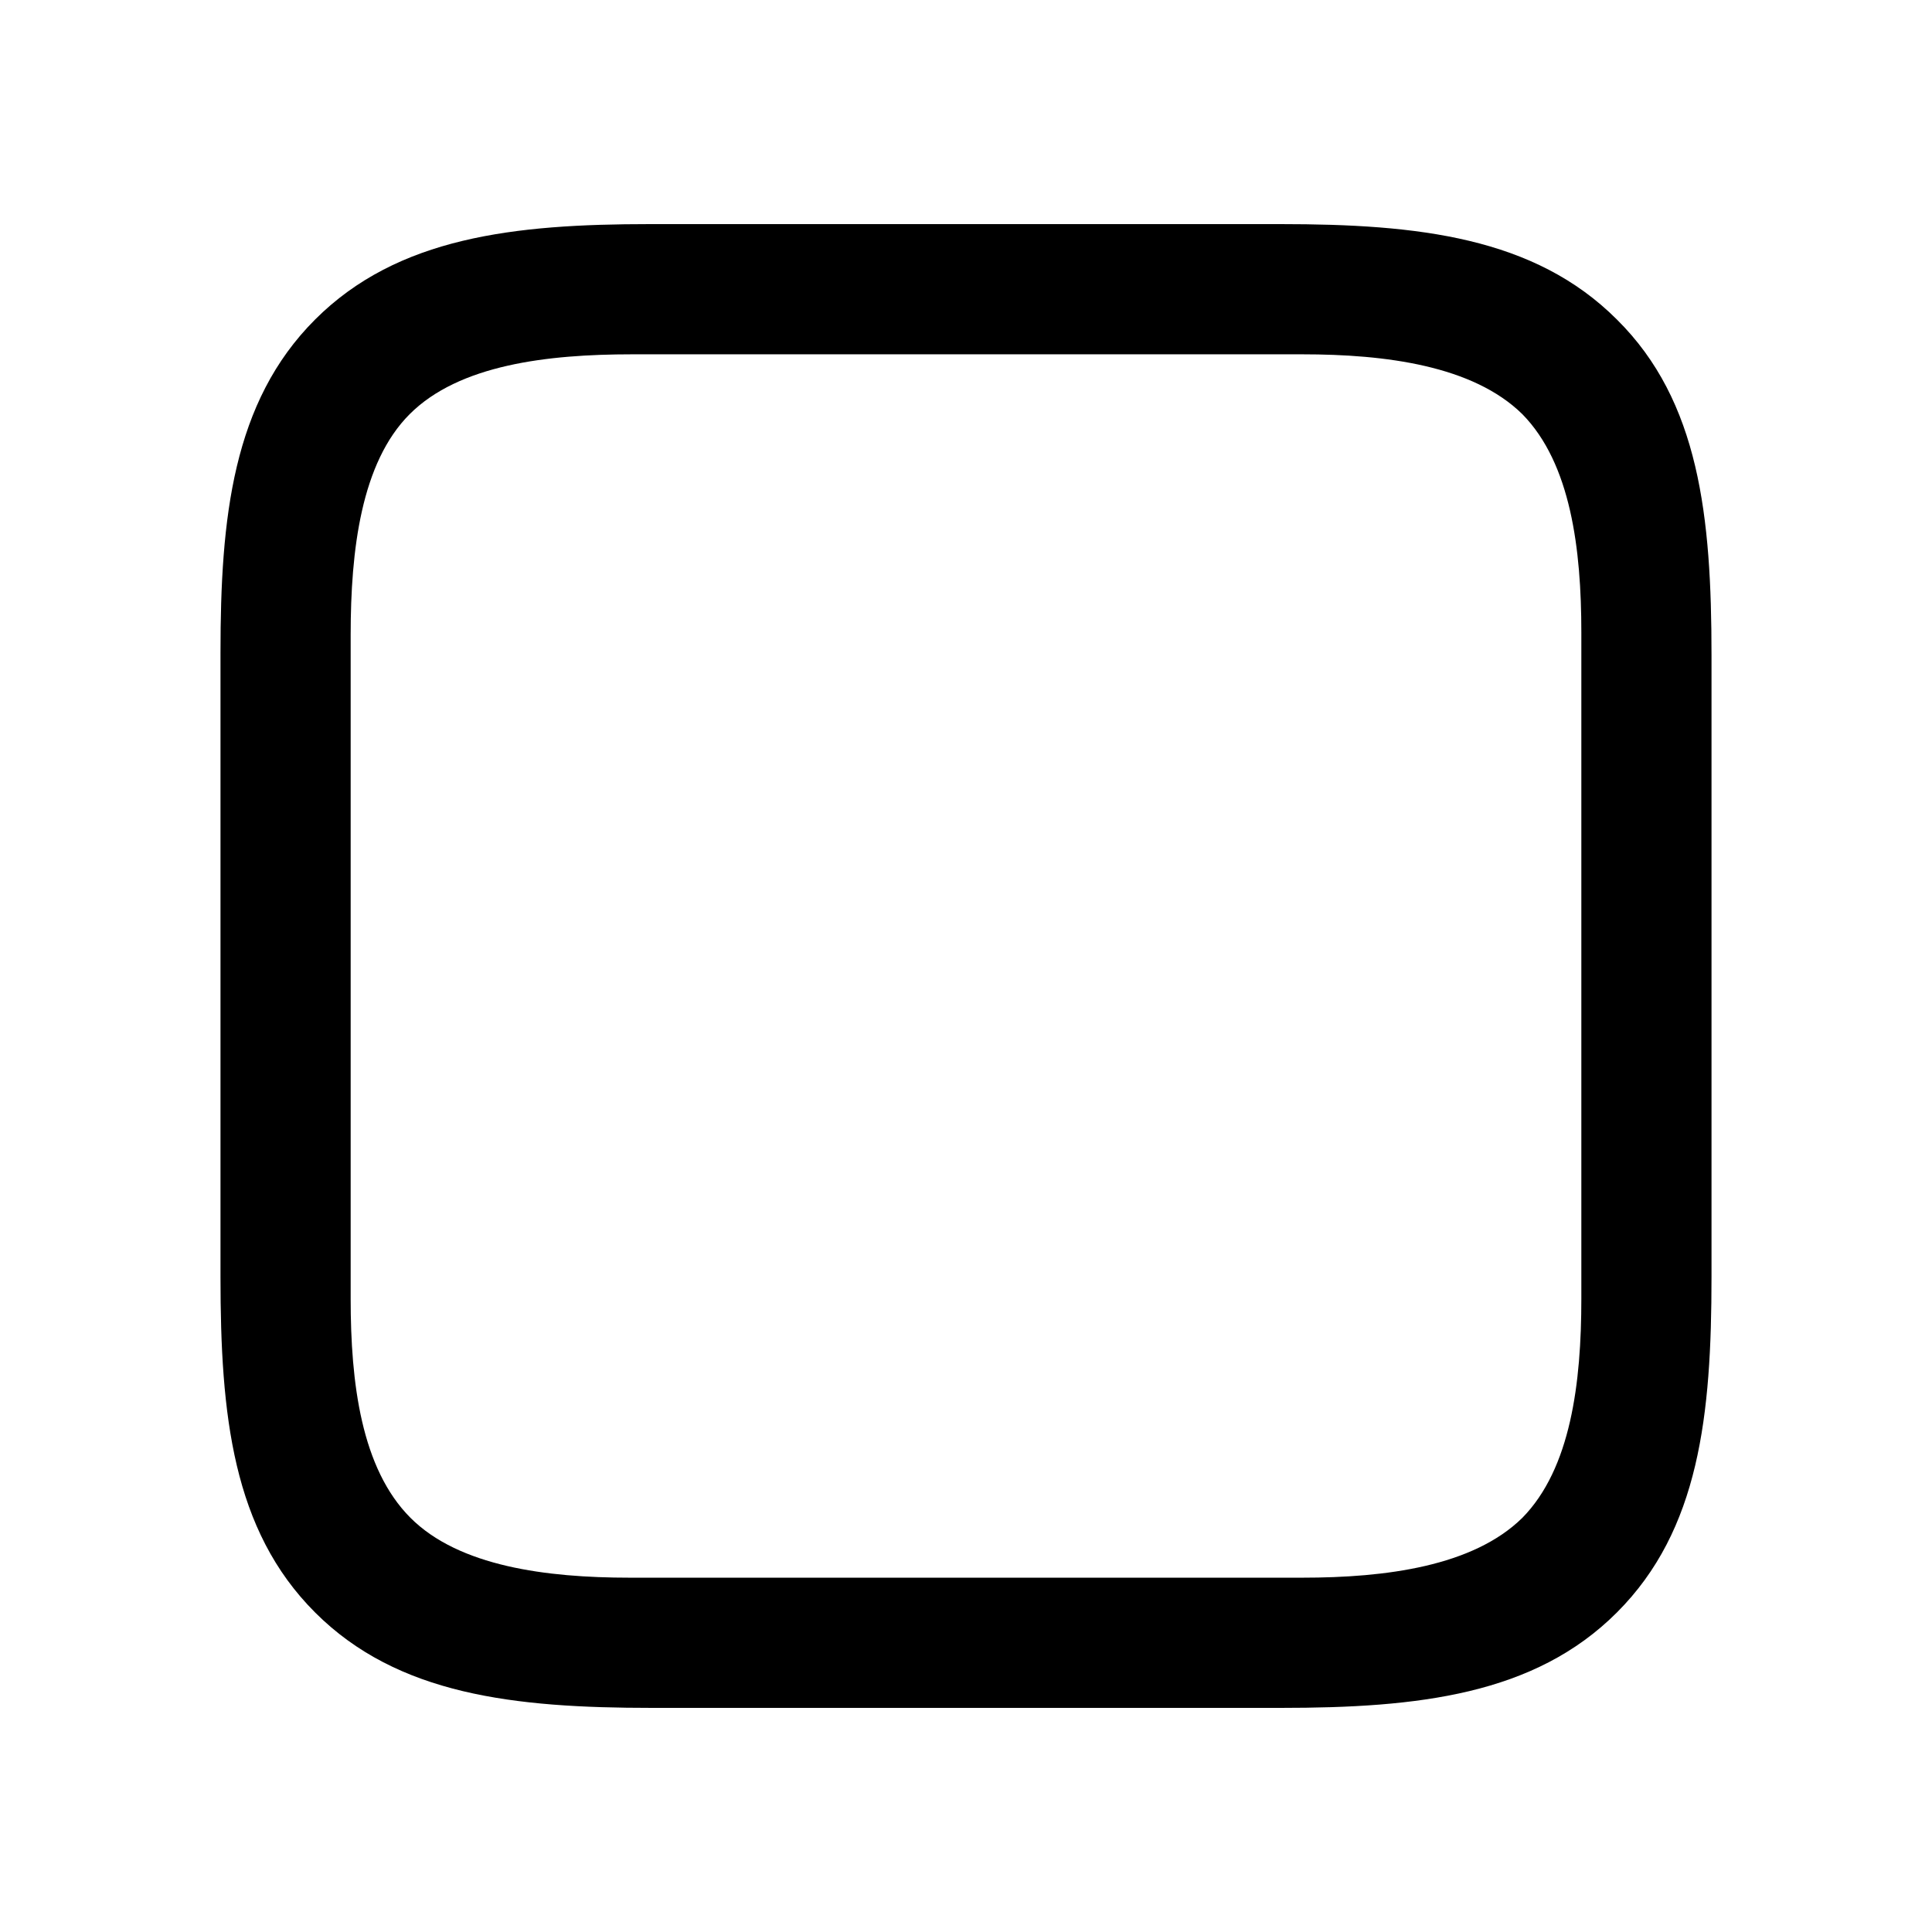
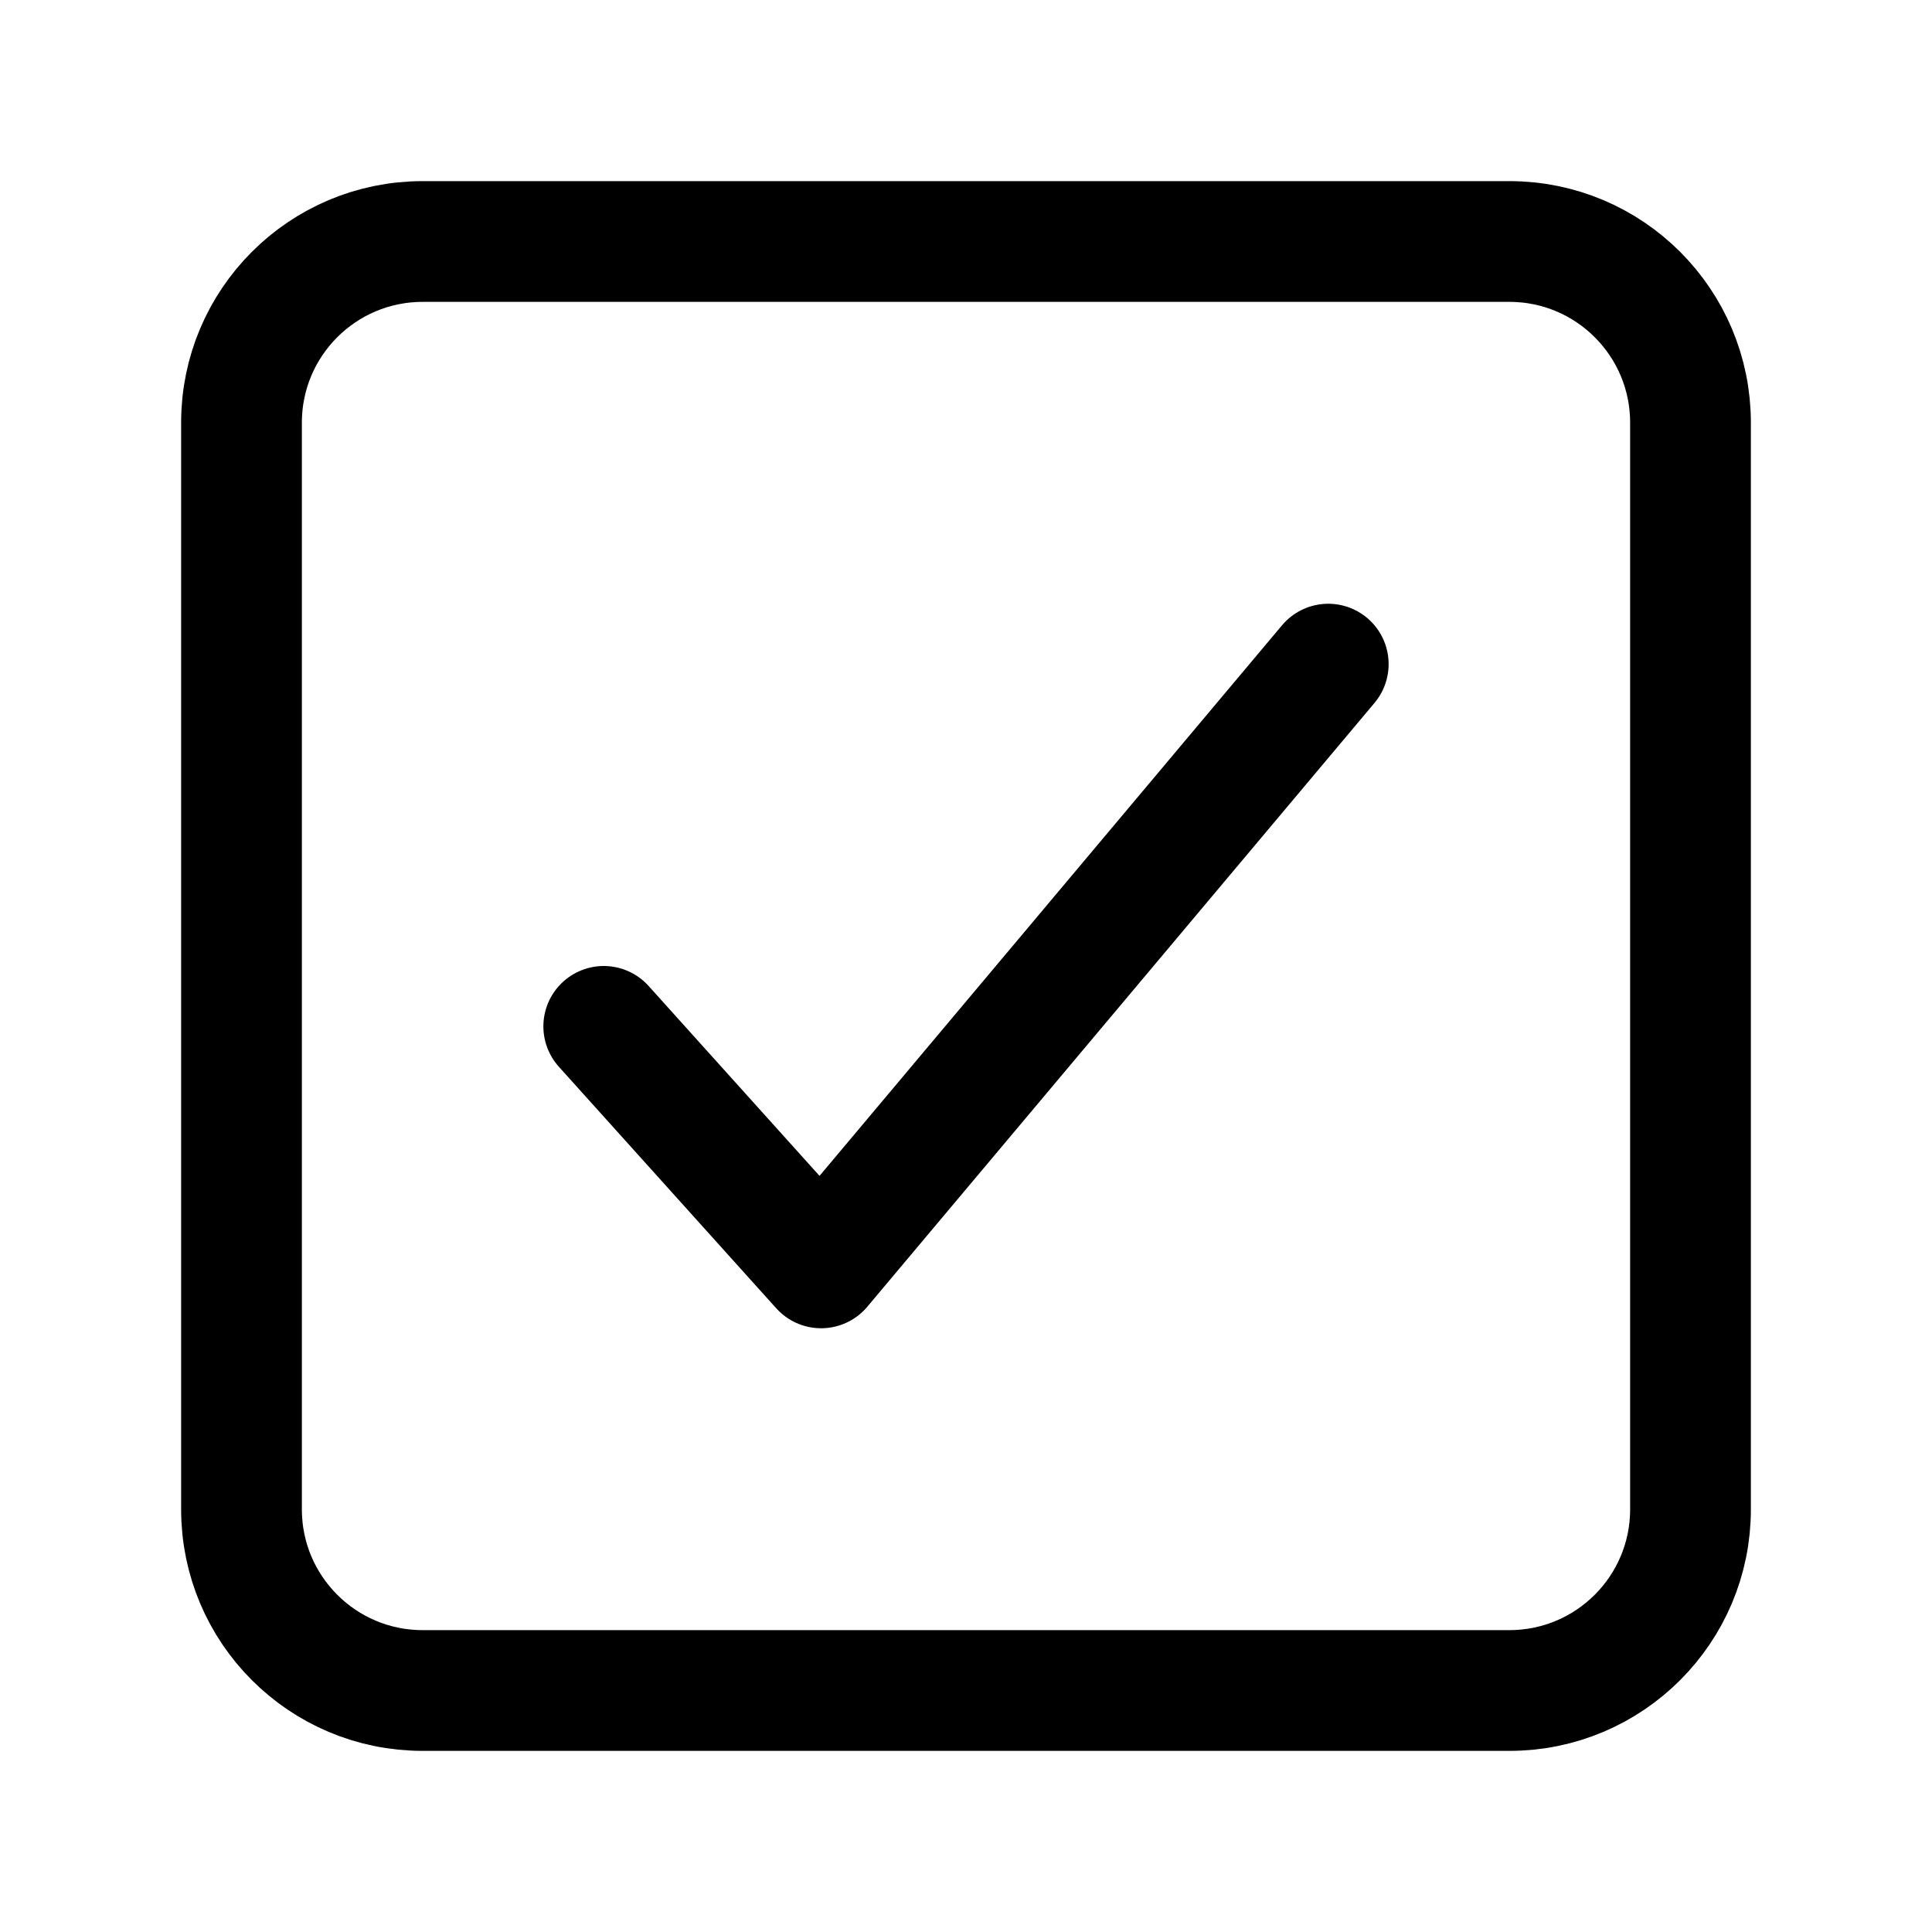
- <svg xmlns="http://www.w3.org/2000/svg" fill="#000000" width="800px" height="800px" viewBox="0 0 56 56">
-   <path d="M 46.867 9.262 C 44.477 6.871 41.102 6.496 37.117 6.496 L 18.836 6.496 C 14.899 6.496 11.524 6.871 9.133 9.262 C 6.742 11.652 6.391 15.004 6.391 18.918 L 6.391 37.012 C 6.391 41.02 6.742 44.348 9.133 46.738 C 11.524 49.129 14.899 49.504 18.906 49.504 L 37.117 49.504 C 41.102 49.504 44.477 49.129 46.867 46.738 C 49.258 44.348 49.609 41.02 49.609 37.012 L 49.609 18.988 C 49.609 14.98 49.258 11.629 46.867 9.262 Z M 45.836 18.332 L 45.836 37.645 C 45.836 40.082 45.531 42.566 44.125 43.996 C 42.695 45.402 40.164 45.73 37.75 45.73 L 18.25 45.73 C 15.836 45.73 13.305 45.402 11.899 43.996 C 10.469 42.566 10.164 40.082 10.164 37.645 L 10.164 18.402 C 10.164 15.941 10.469 13.41 11.875 12.004 C 13.305 10.574 15.859 10.27 18.32 10.27 L 37.75 10.27 C 40.164 10.27 42.695 10.598 44.125 12.004 C 45.531 13.434 45.836 15.918 45.836 18.332 Z" />
+ <svg xmlns="http://www.w3.org/2000/svg" class="ionicon" viewBox="0 0 512 512">
+   <path fill="none" stroke="currentColor" stroke-linecap="round" stroke-linejoin="round" stroke-width="32" d="M352 176L217.6 336 160 272" />
+   <rect x="64" y="64" width="384" height="384" rx="48" ry="48" fill="none" stroke="currentColor" stroke-linejoin="round" stroke-width="32" />
</svg>
